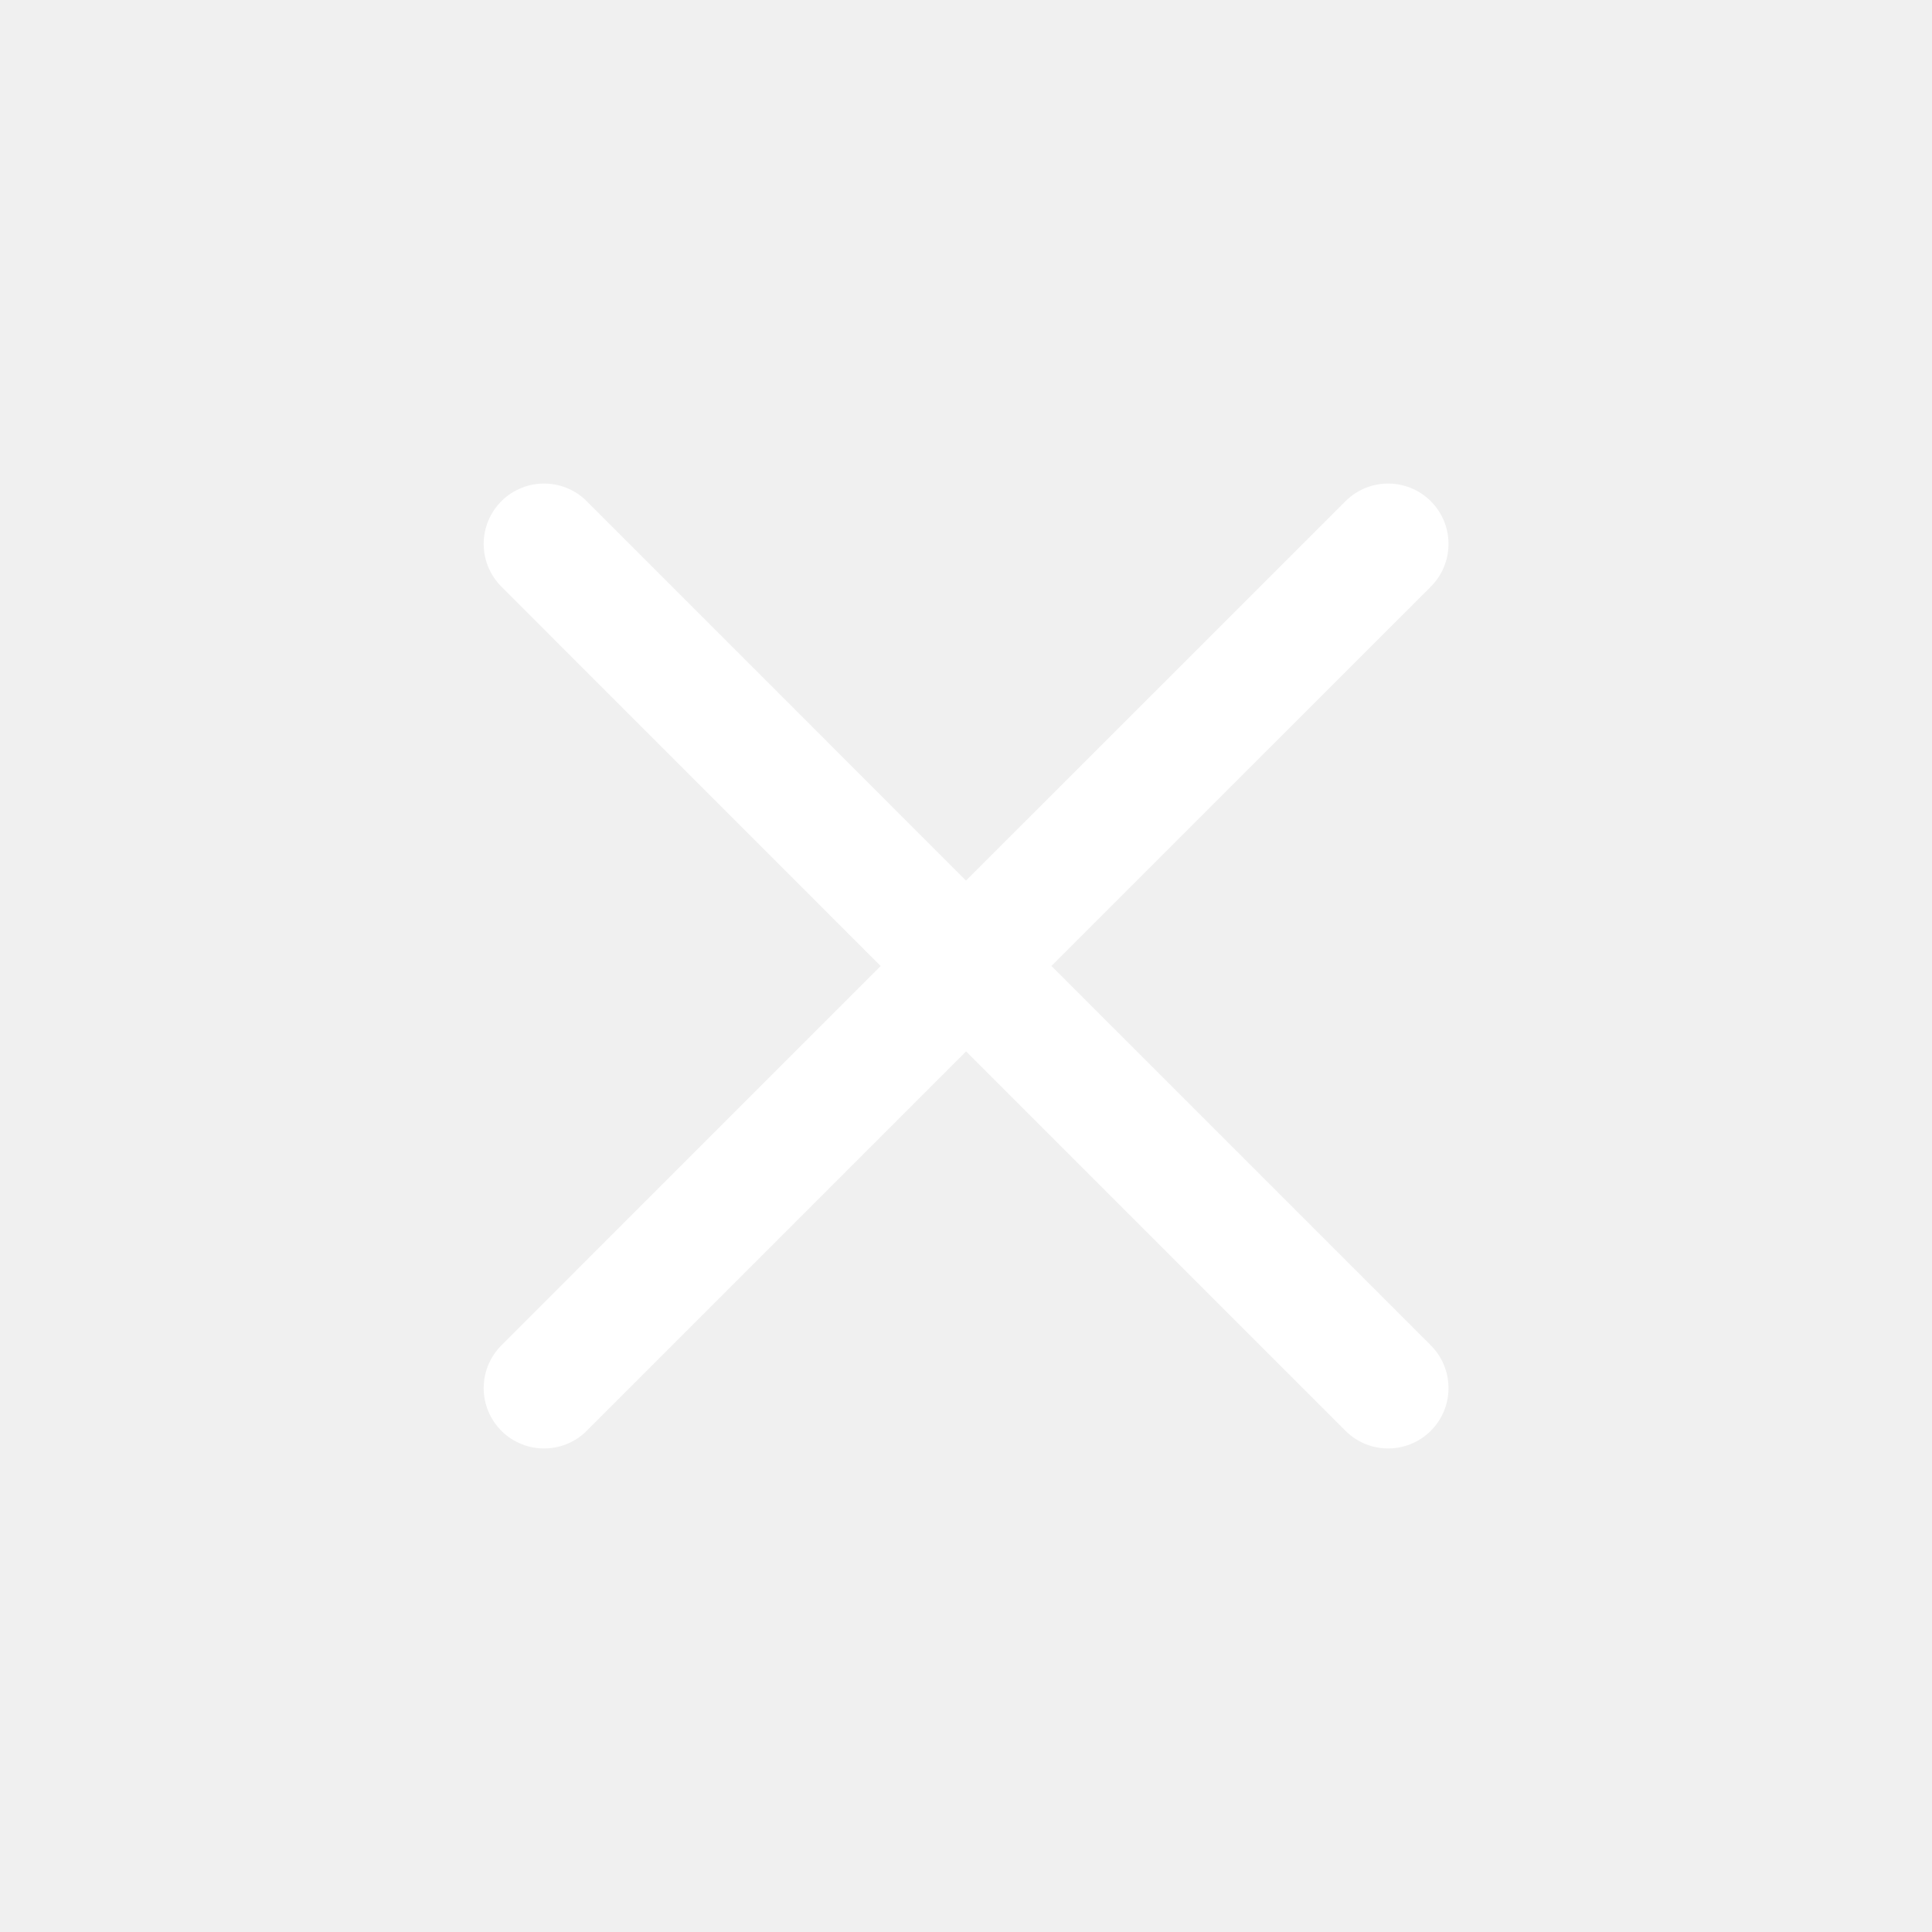
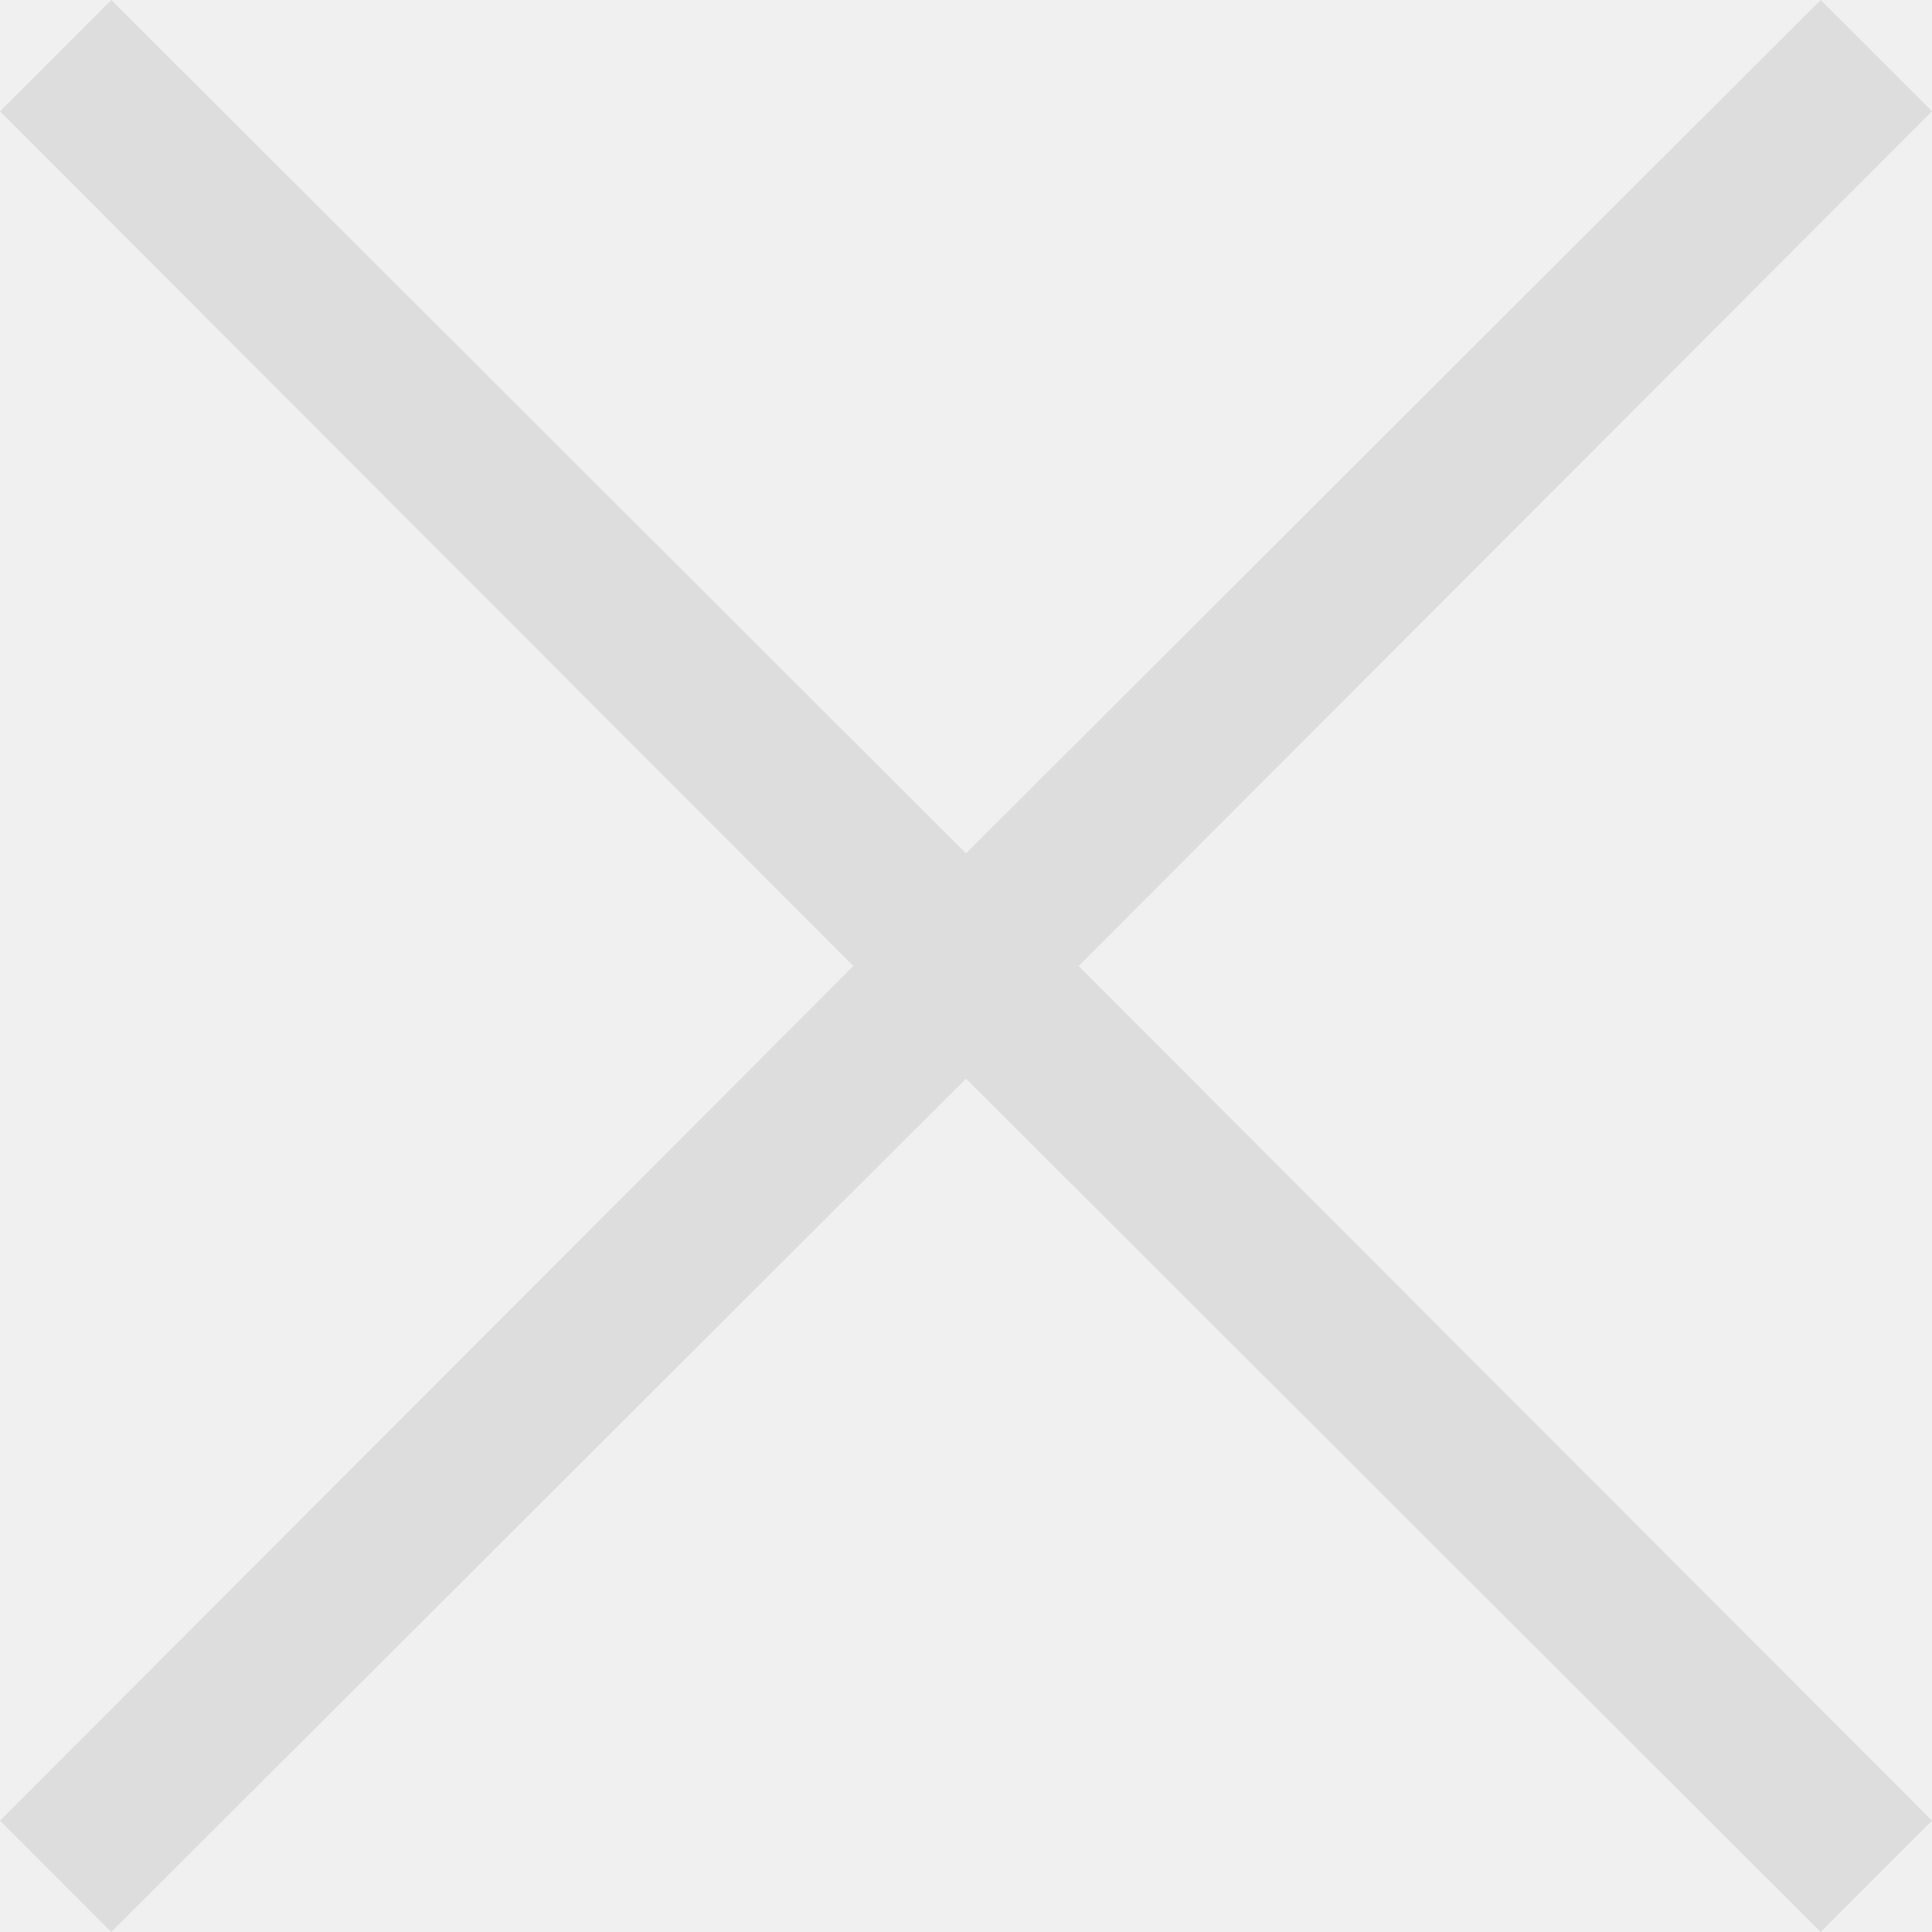
- <svg xmlns="http://www.w3.org/2000/svg" width="30" height="30" viewBox="0 0 30 30" fill="none">
-   <path d="M8.448 21.554L15.001 15L21.555 21.554M21.555 8.446L15 15L8.448 8.446" stroke="white" stroke-width="1.875" stroke-linecap="round" stroke-linejoin="round" />
+ <svg xmlns="http://www.w3.org/2000/svg" width="25" height="25" viewBox="0 0 25 25" fill="none">
+   <path d="M13.957 12.5L25 23.559L23.559 25L12.5 13.957L1.44 25L0 23.559L11.043 12.5L0 1.44L1.44 0L12.5 11.043L23.559 0L25 1.44L13.957 12.5Z" fill="#DDDDDD" />
</svg>
